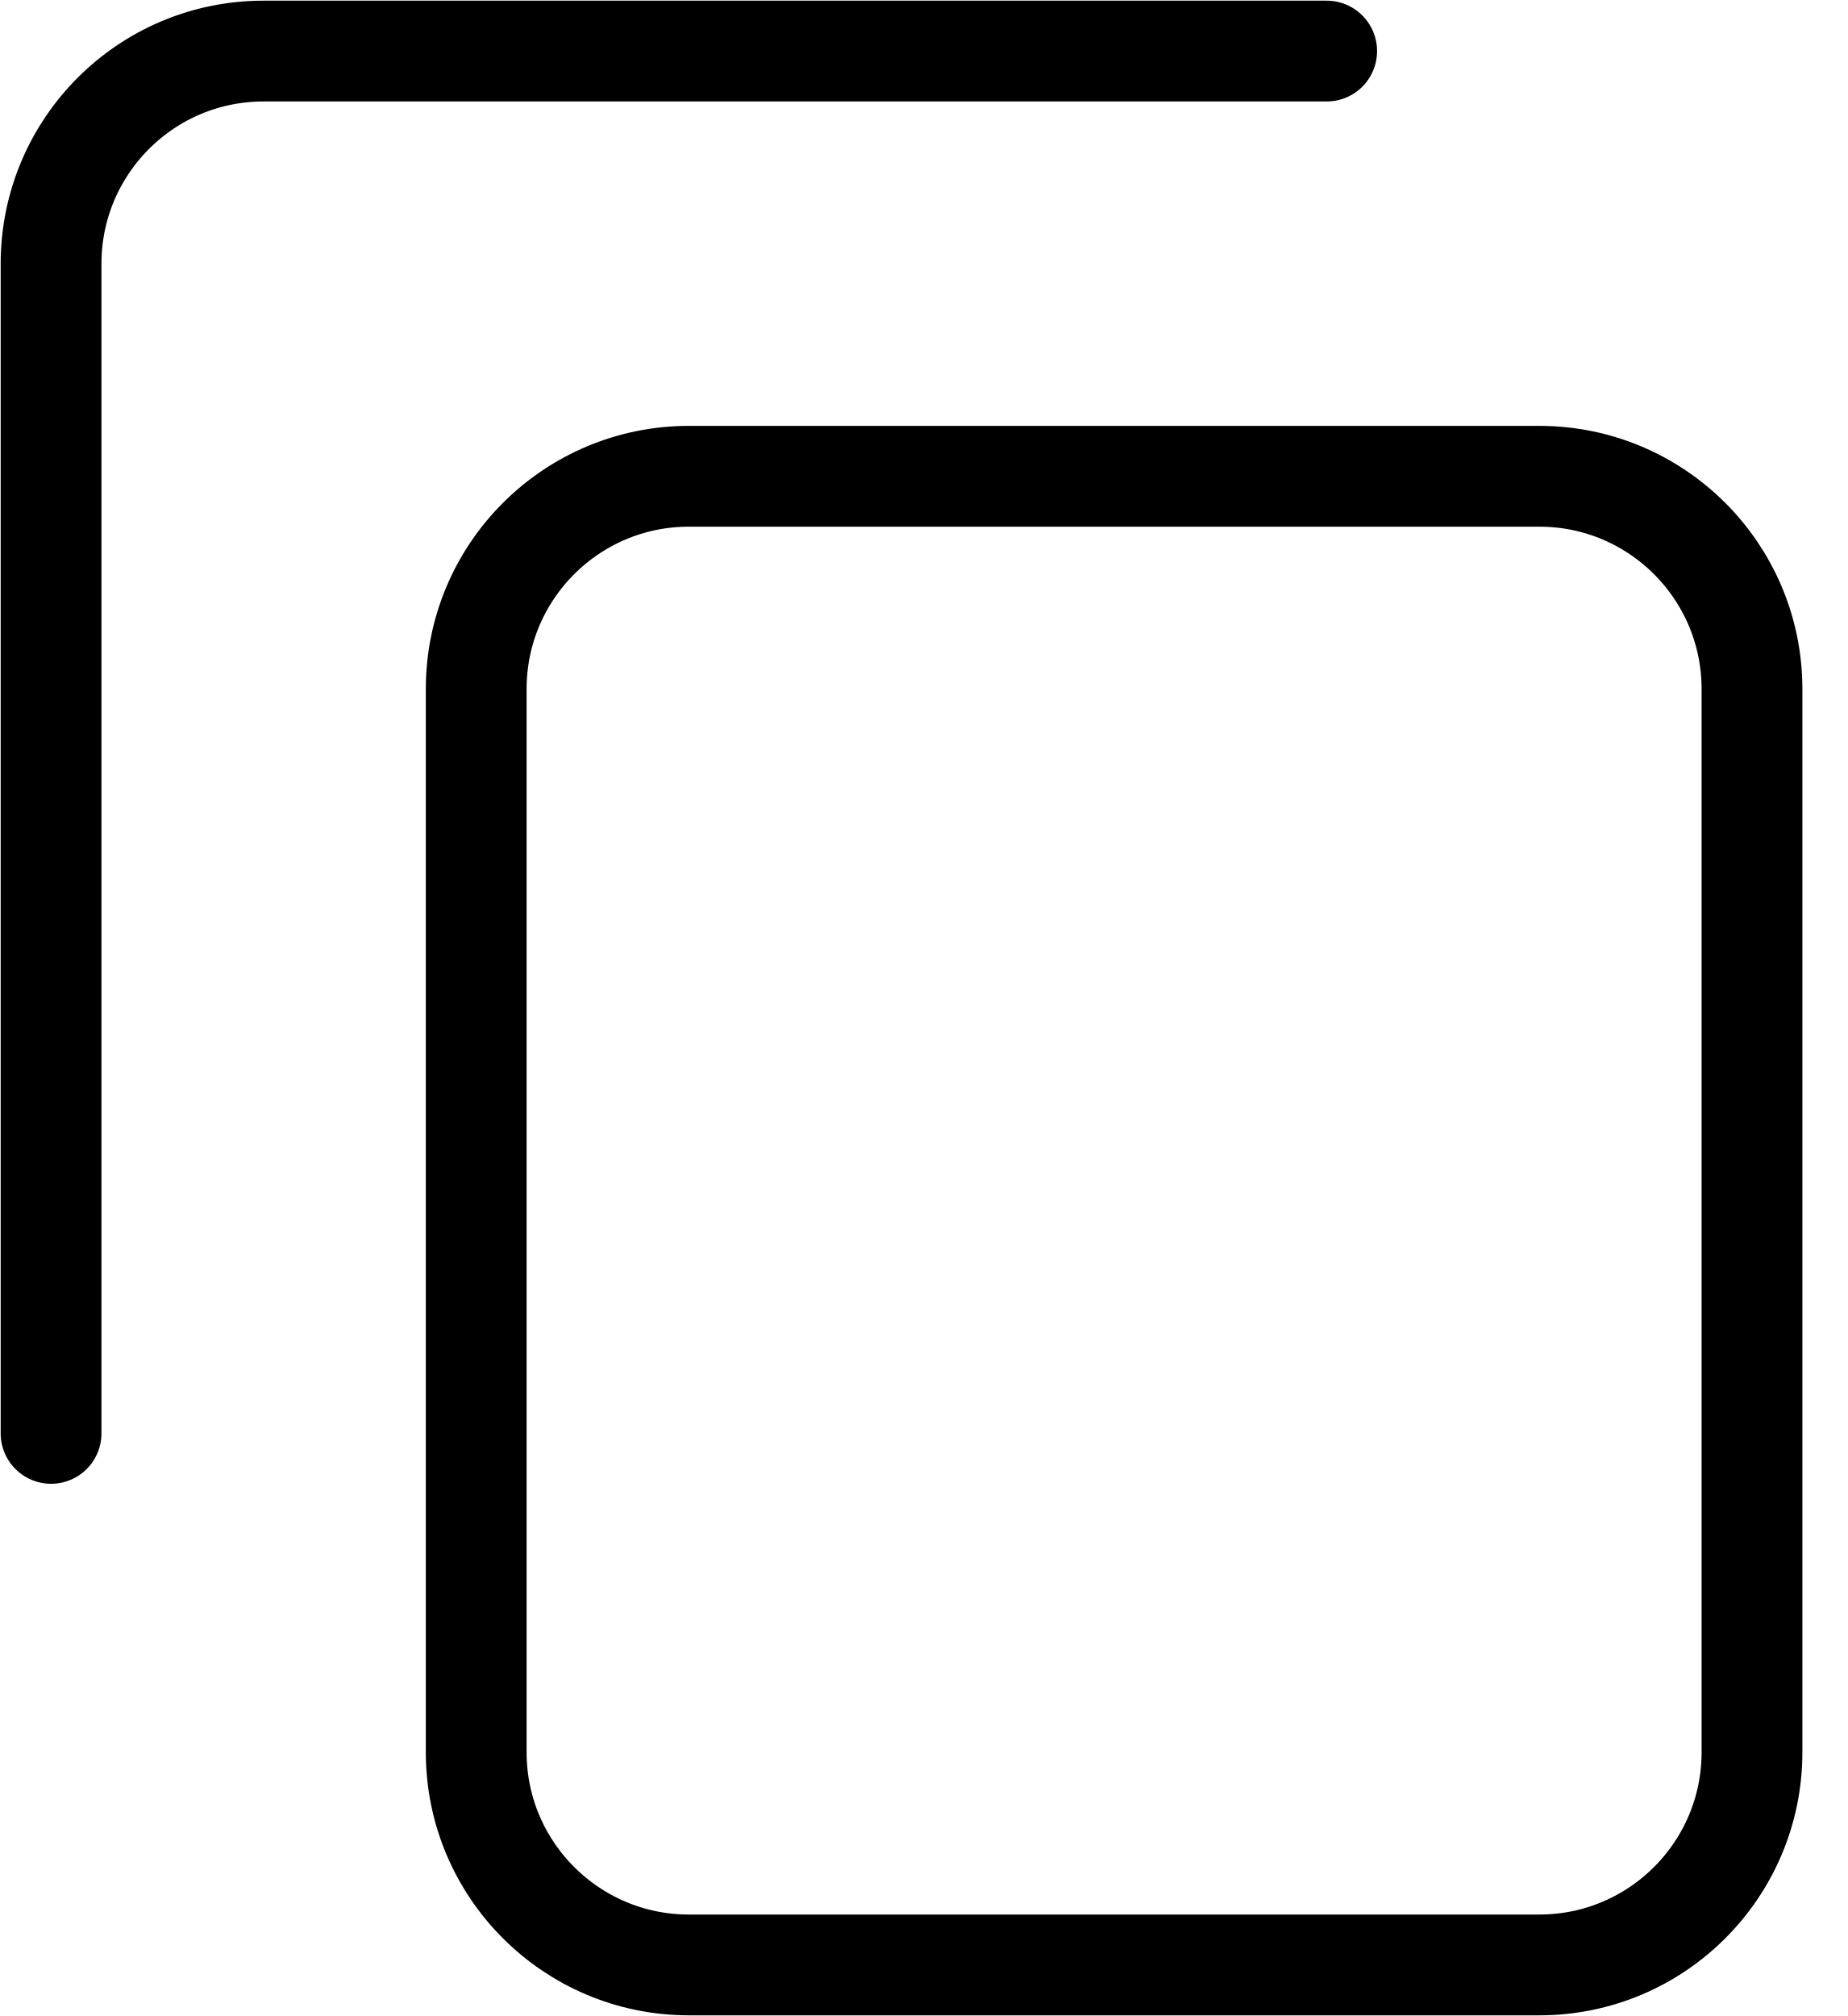
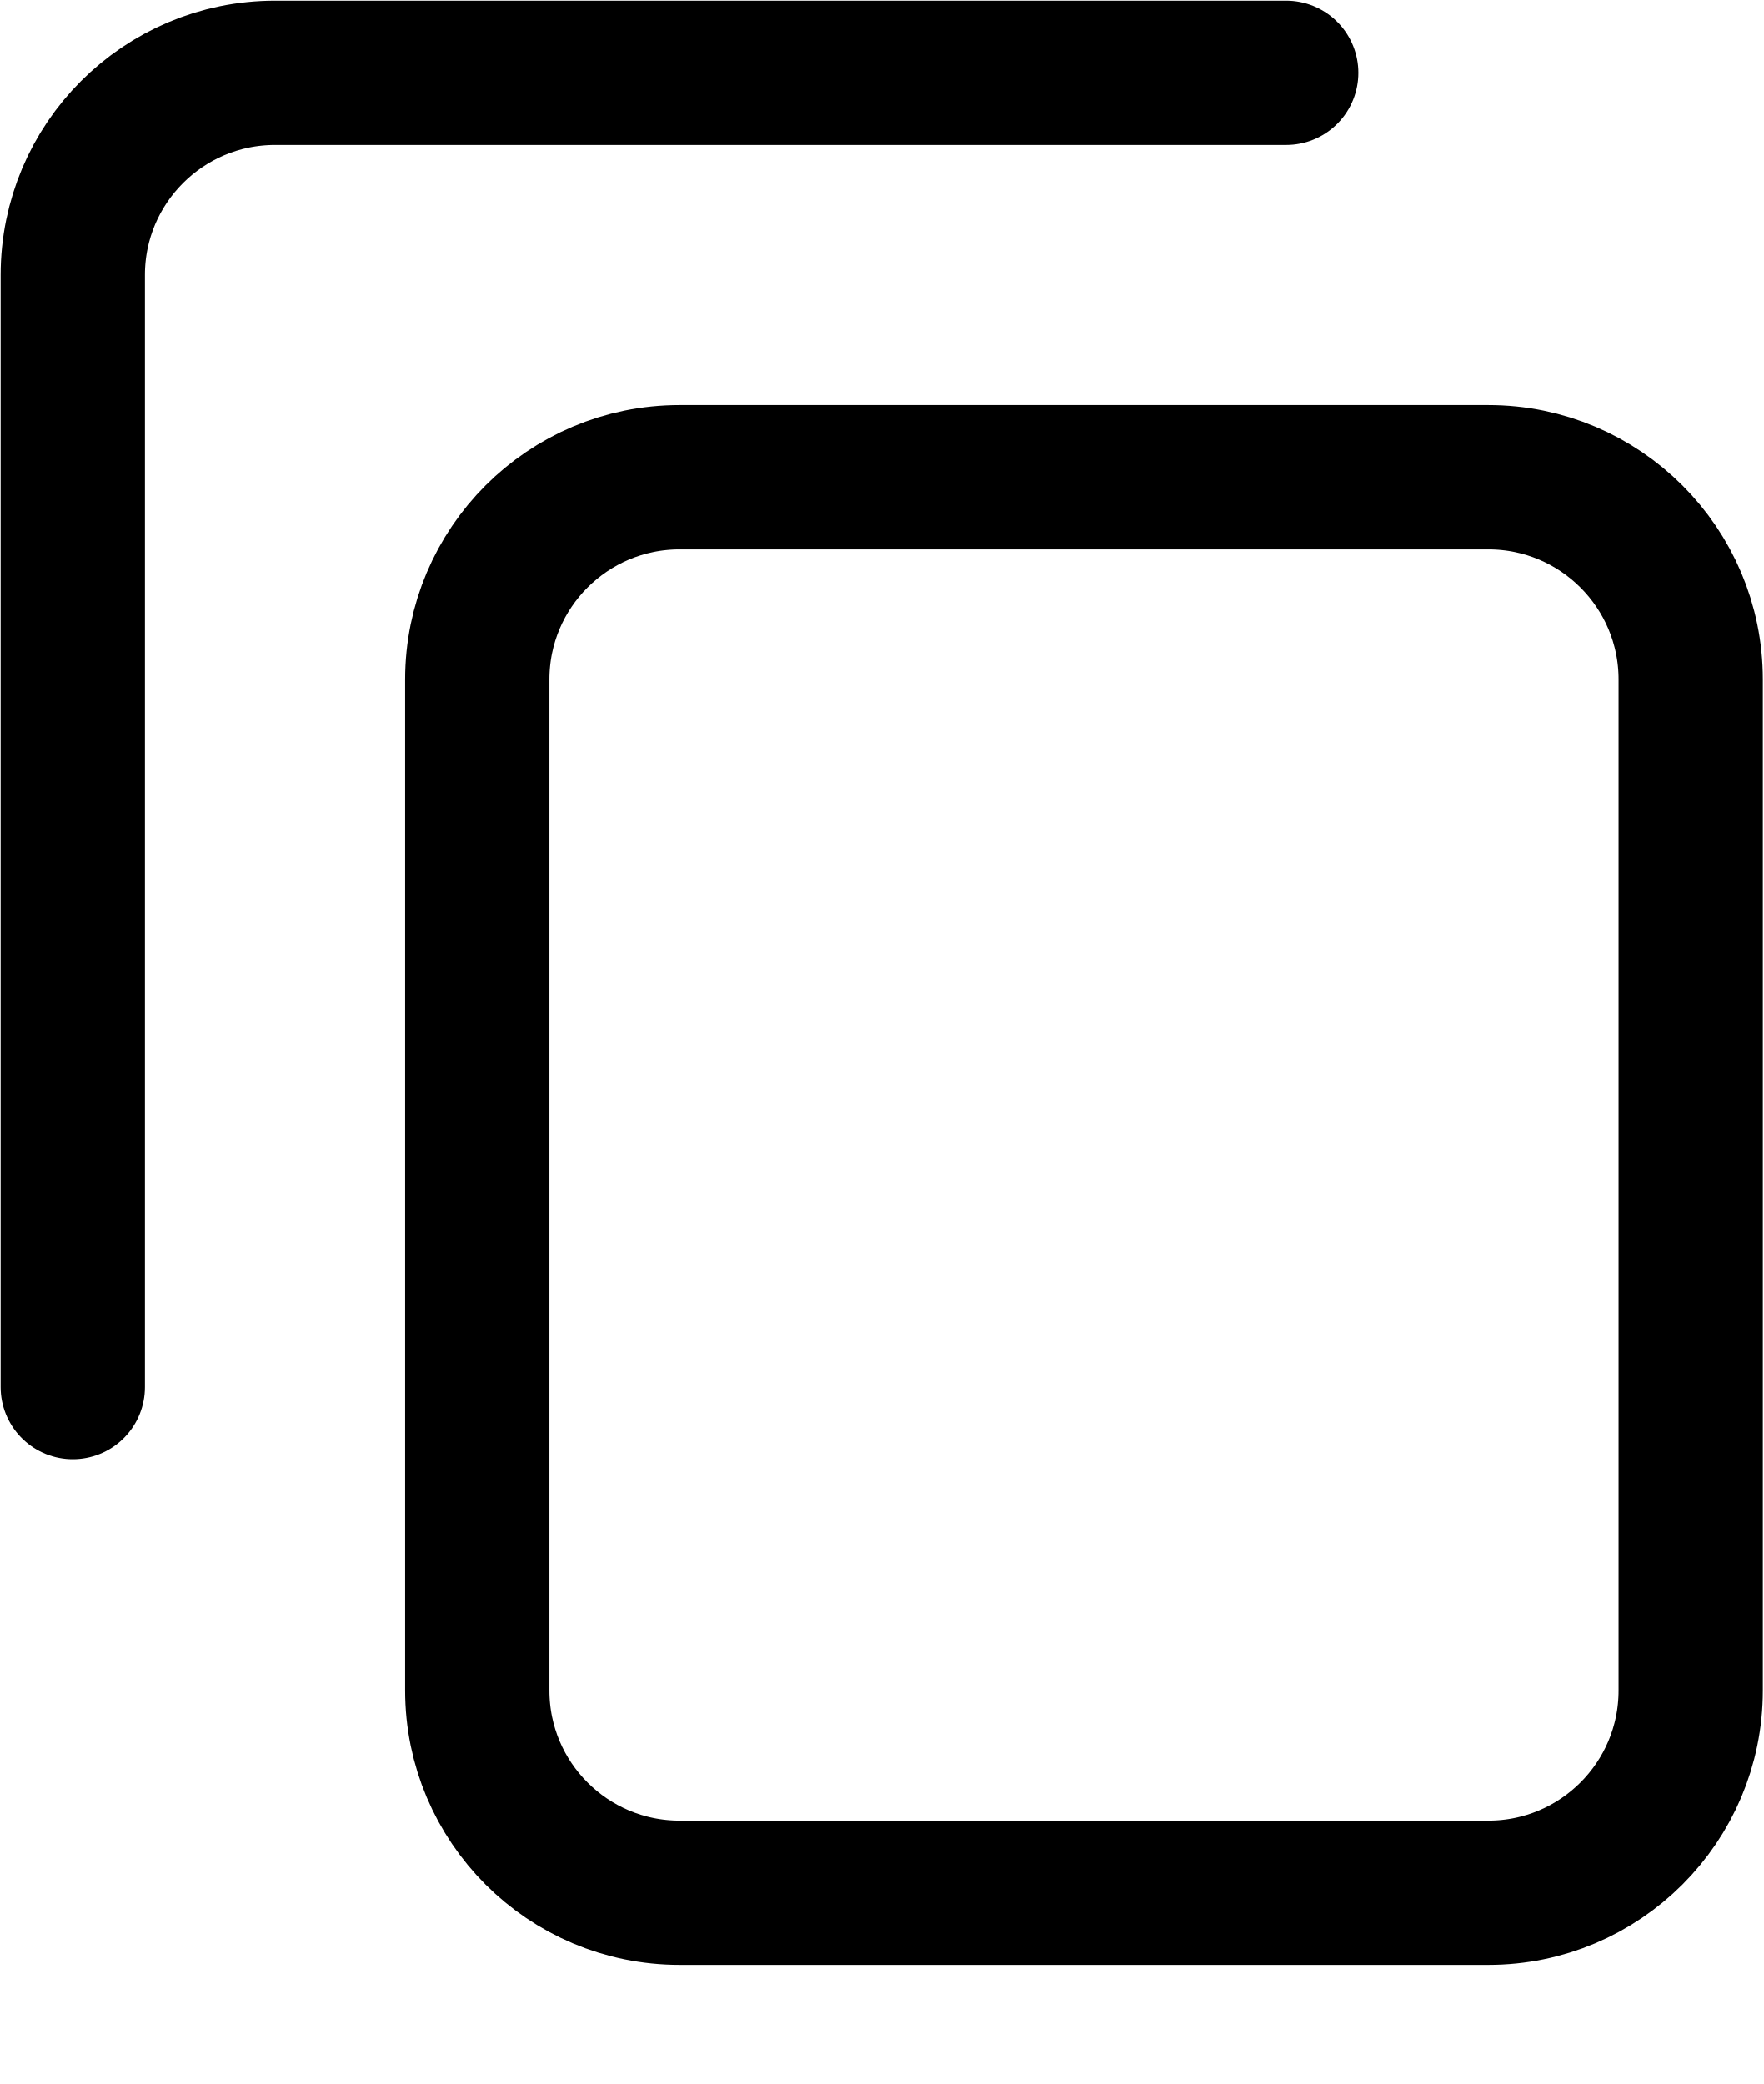
- <svg xmlns="http://www.w3.org/2000/svg" width="11" height="12" viewBox="0 0 11 12" fill="none">
-   <path d="M7.898 0.304H1.569C0.87 0.304 0.304 0.871 0.304 1.57V8.532" stroke="black" stroke-width="0.6" stroke-linecap="round" stroke-linejoin="round" />
-   <path d="M2.835 4.101C2.835 3.402 3.402 2.835 4.101 2.835H9.164C9.863 2.835 10.43 3.402 10.43 4.101V10.43C10.43 11.129 9.863 11.696 9.164 11.696H4.101C3.402 11.696 2.835 11.129 2.835 10.43V4.101Z" stroke="black" stroke-width="0.6" stroke-linecap="round" stroke-linejoin="round" />
+ <svg xmlns="http://www.w3.org/2000/svg" width="11" height="13" viewBox="0 0 11 13" fill="none">
+   <path d="M8.023 0.454H1.716C1.019 0.454 0.454 1.019 0.454 1.715V8.653" stroke="black" stroke-width="0.9" stroke-linecap="round" stroke-linejoin="round" />
+   <path d="M2.977 4.238C2.977 3.542 3.542 2.977 4.239 2.977H9.284C9.981 2.977 10.546 3.542 10.546 4.238V10.545C10.546 11.242 9.981 11.807 9.284 11.807H4.239C3.542 11.807 2.977 11.242 2.977 10.545V4.238Z" stroke="black" stroke-width="0.9" stroke-linecap="round" stroke-linejoin="round" />
</svg>
